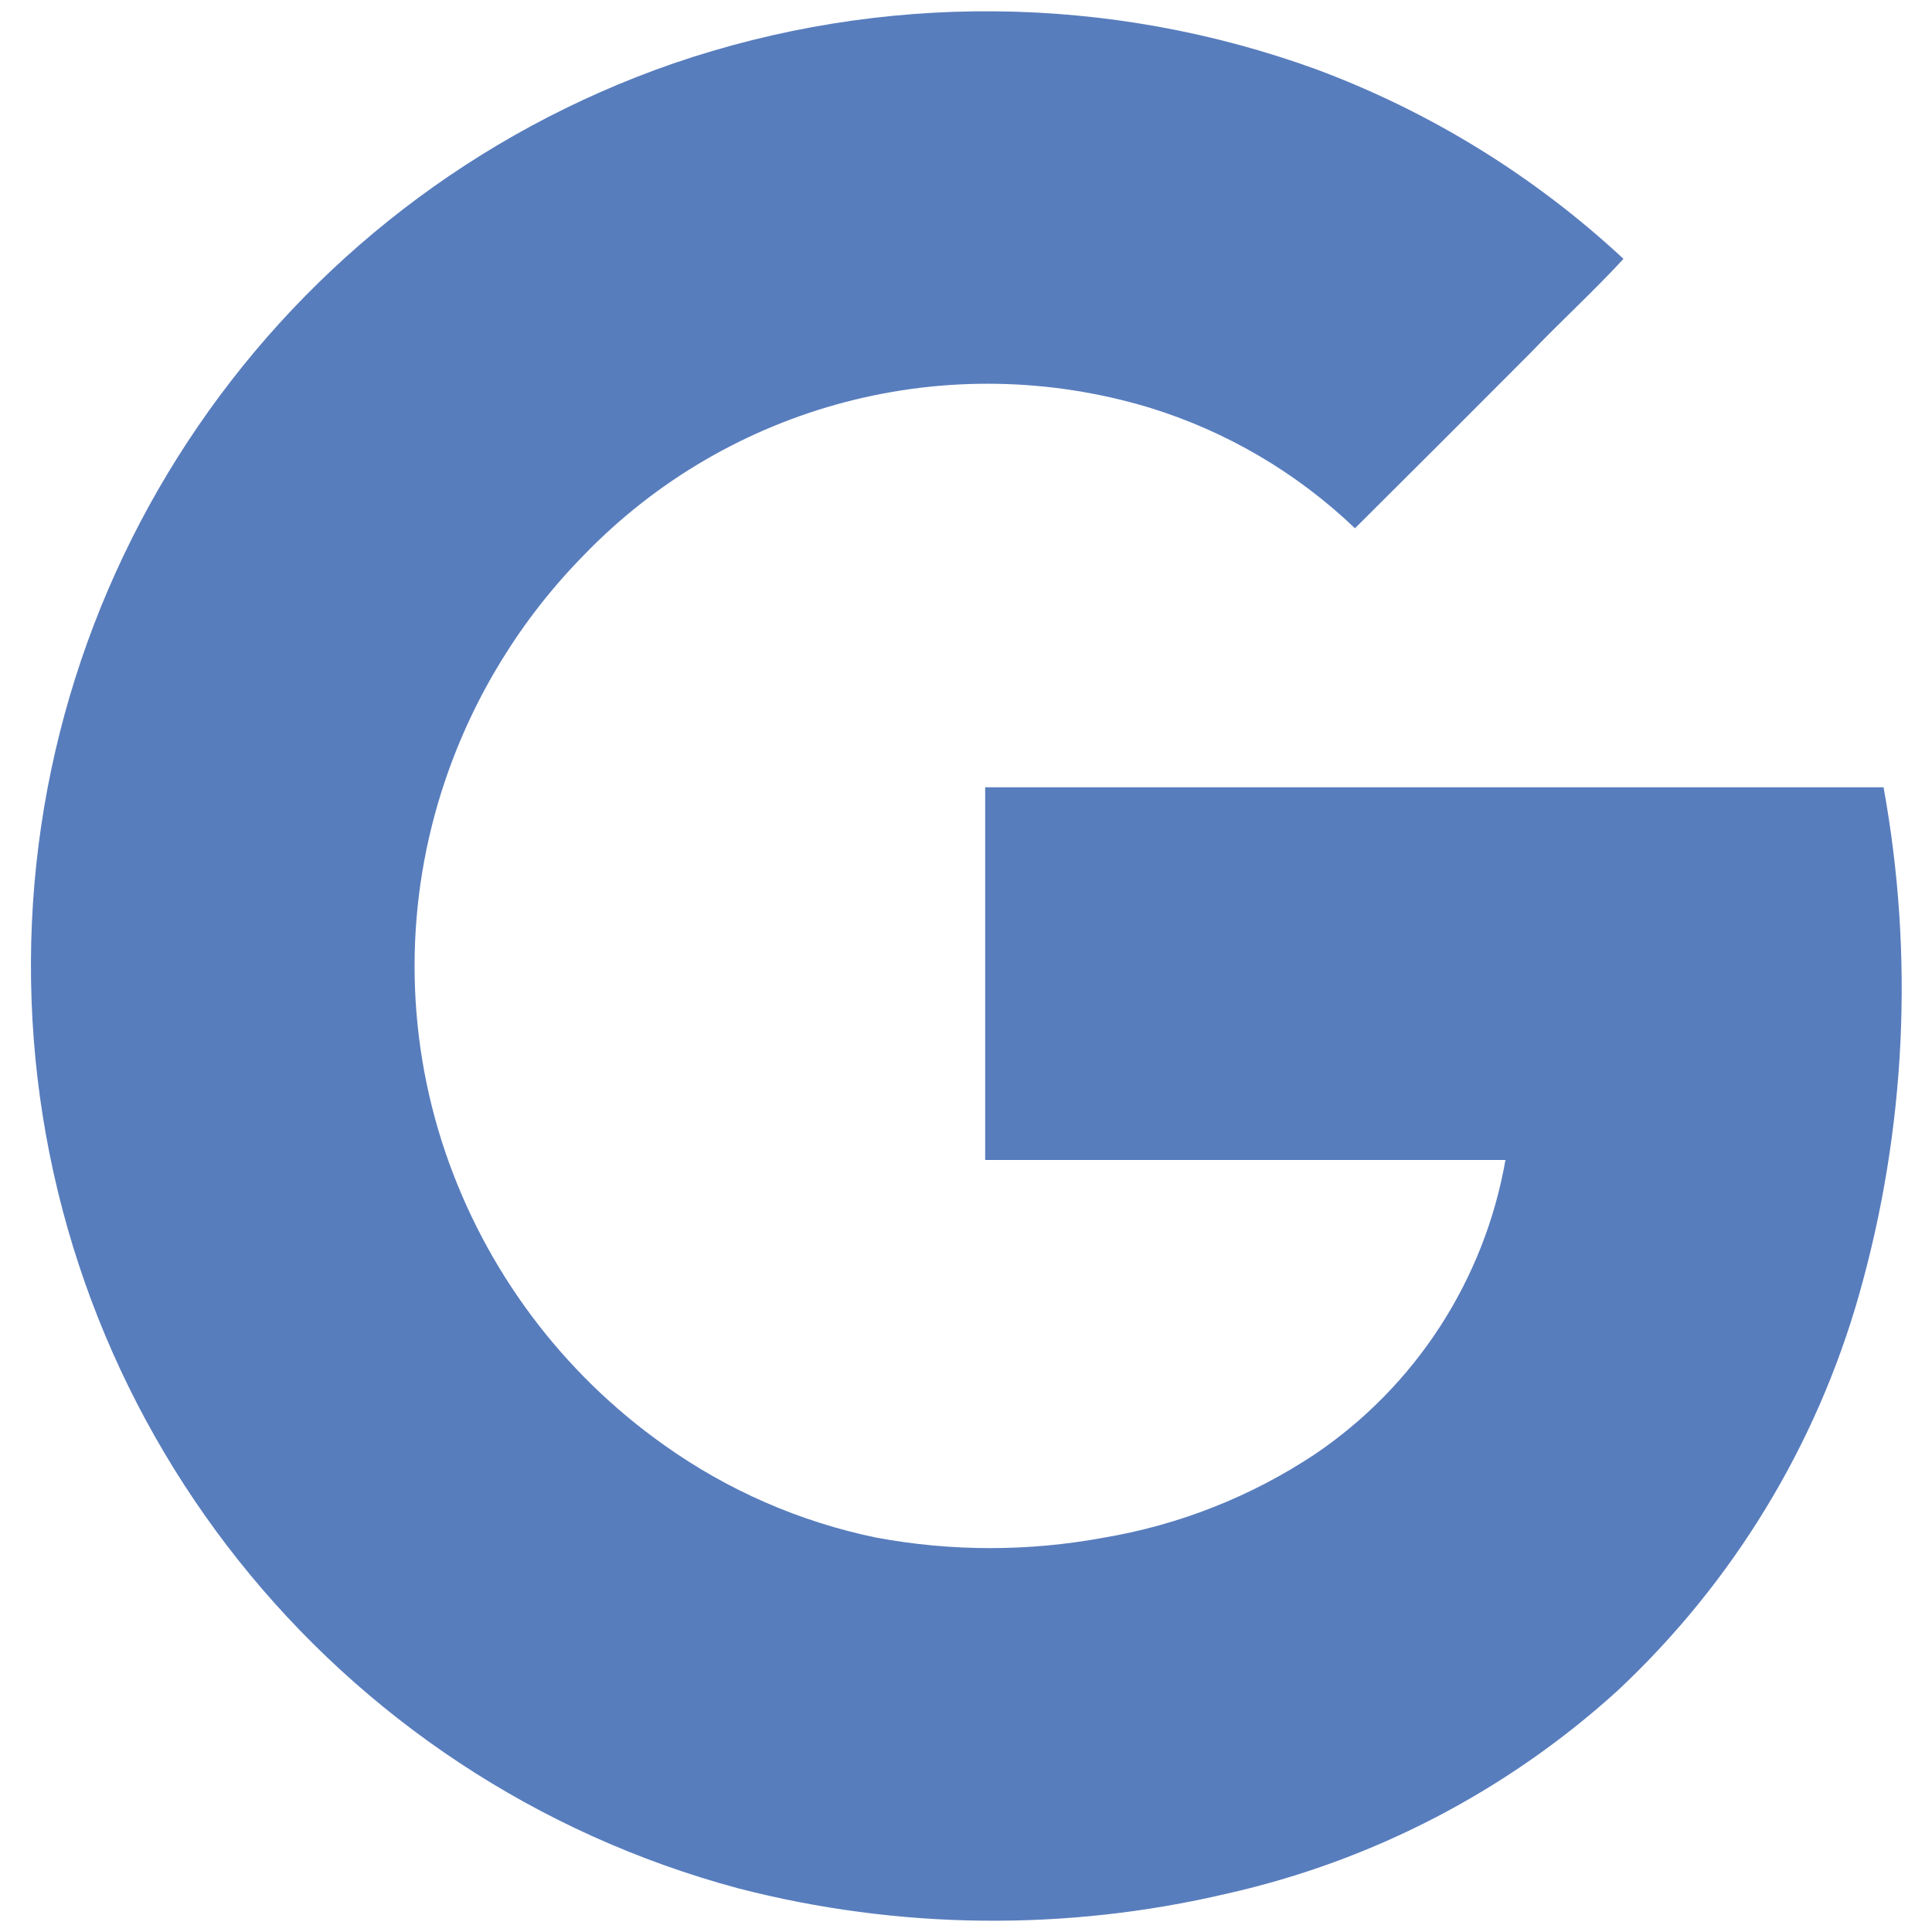
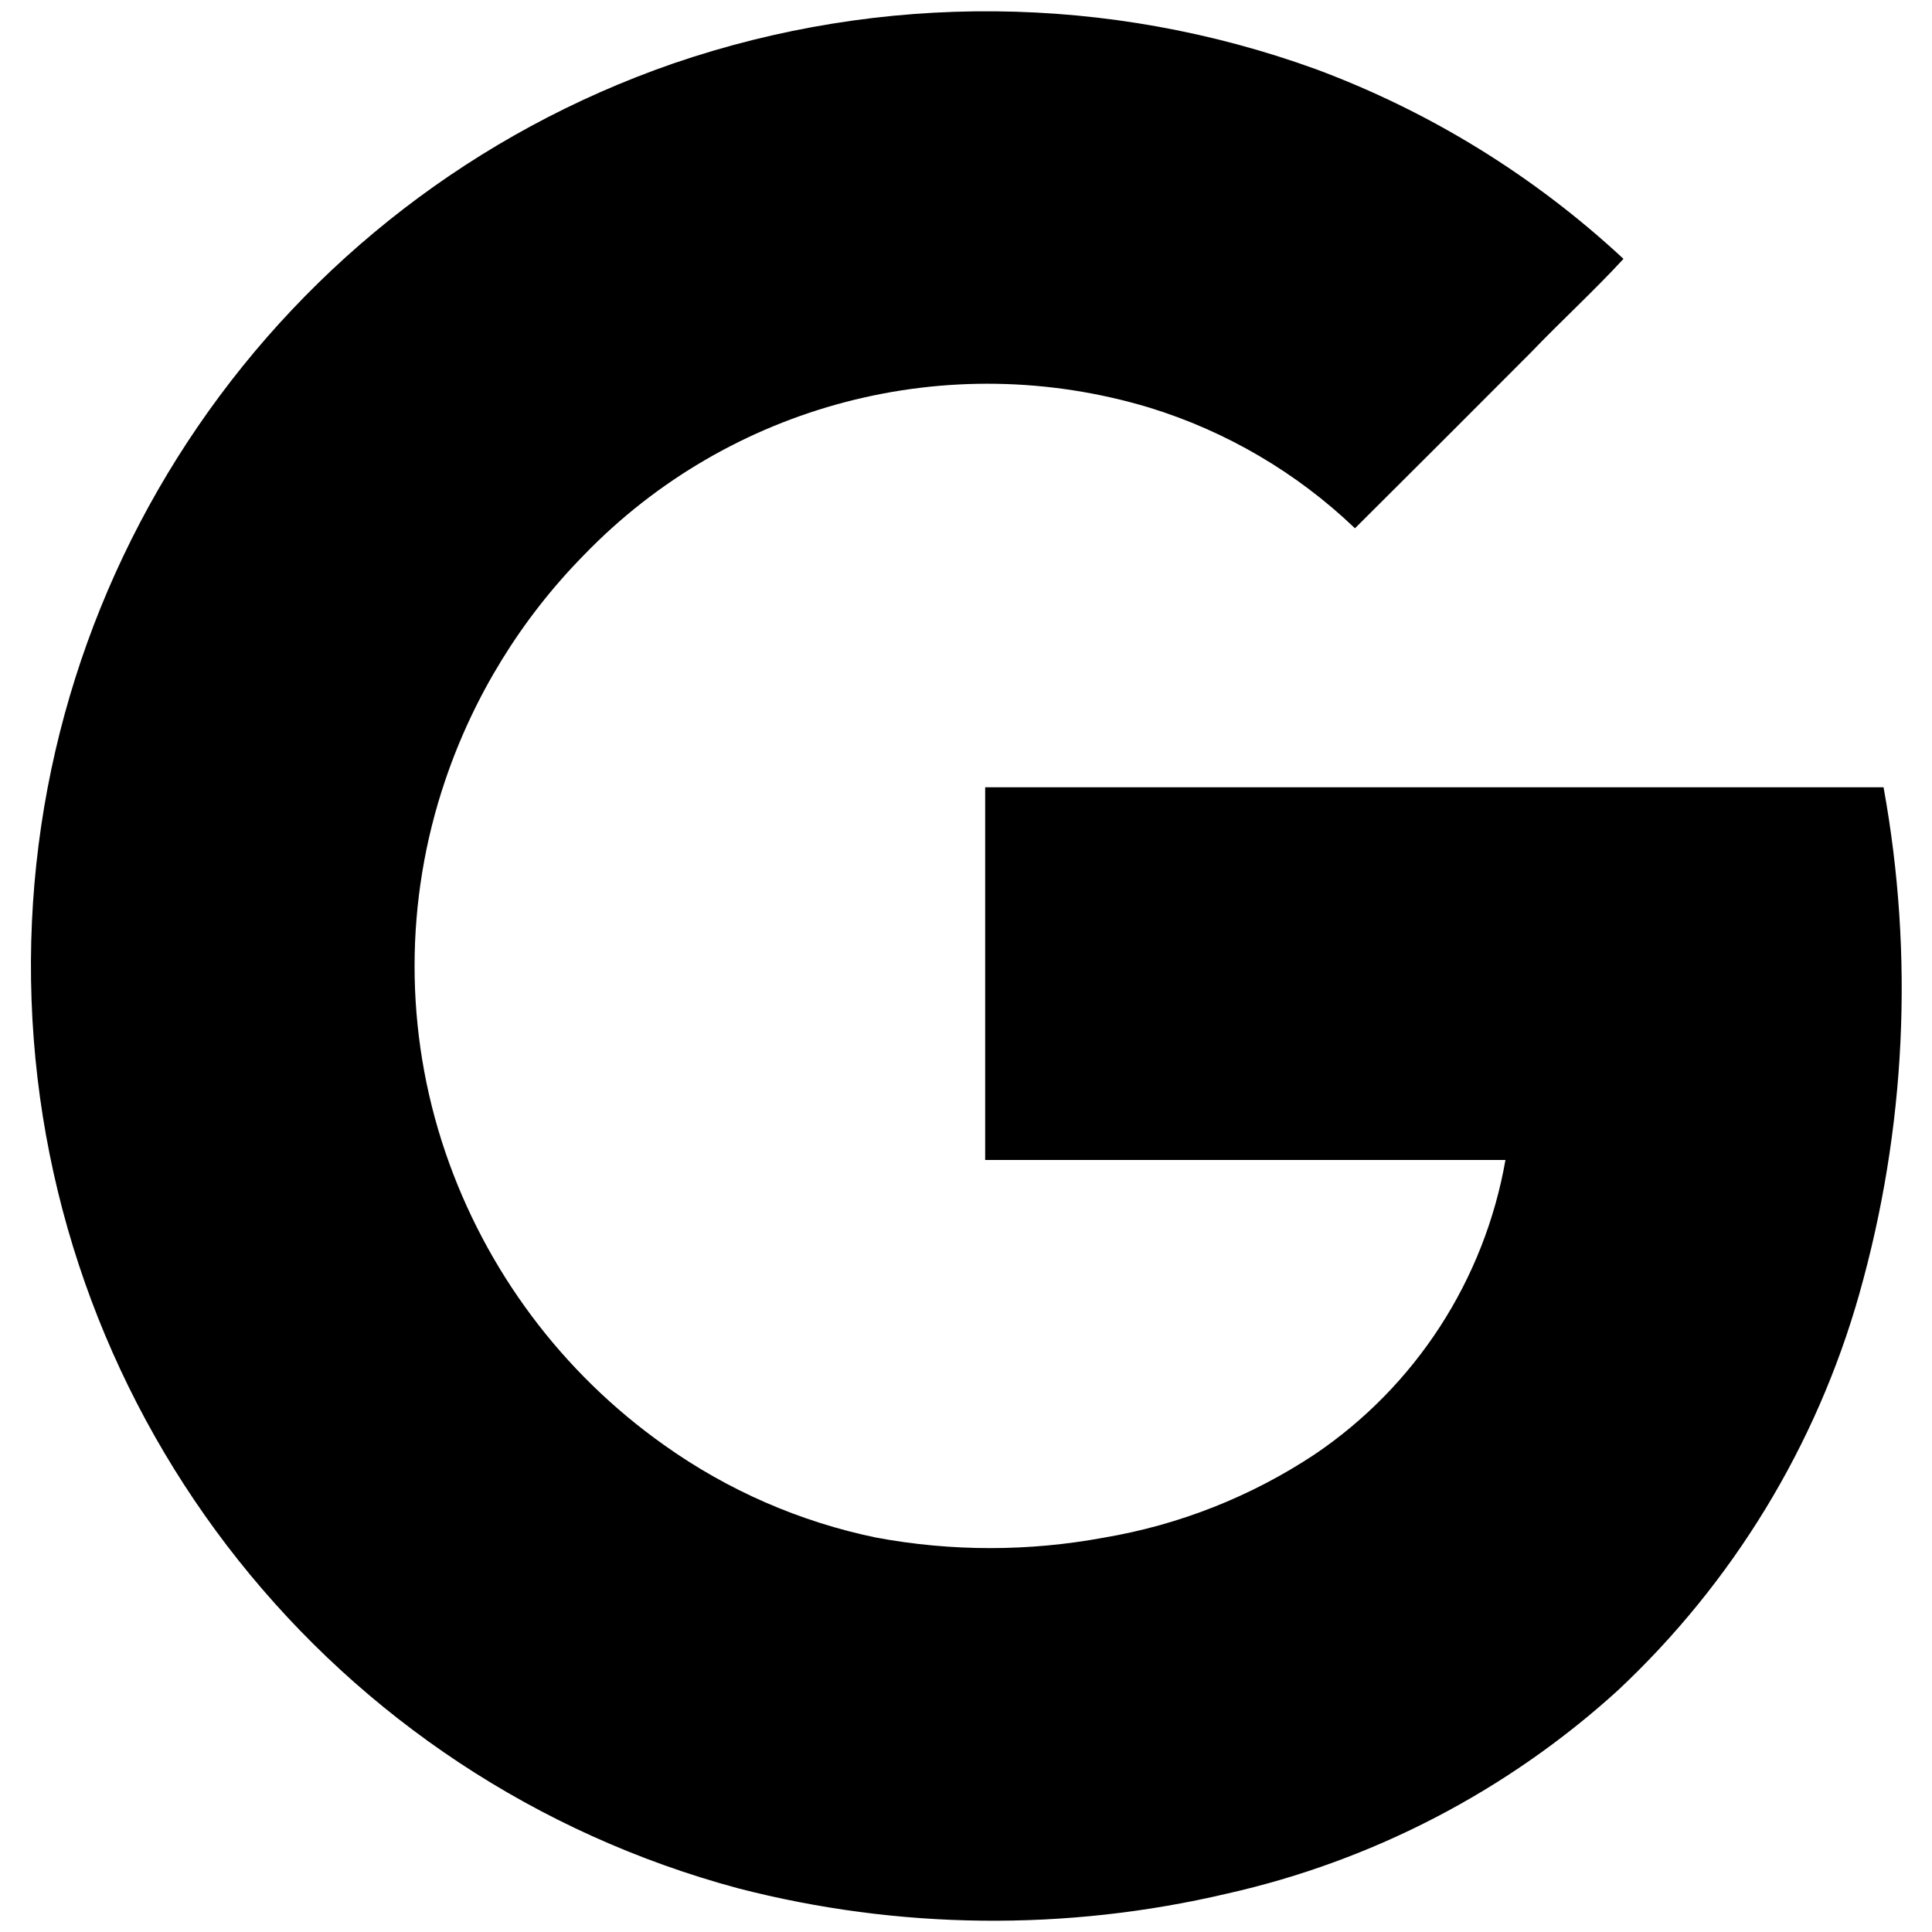
<svg xmlns="http://www.w3.org/2000/svg" viewBox="0 0 128 128">
-   <path fill="#587dbd" d="M44.59 4.21a63.28 63.28 0 004.33 120.9 67.6 67.6 0 0032.36.35 57.13 57.13 0 0025.9-13.46 57.44 57.44 0 0016-26.26 74.33 74.33 0 001.61-33.58H65.27v24.69h34.47a29.72 29.72 0 01-12.66 19.52 36.16 36.16 0 01-13.93 5.5 41.29 41.29 0 01-15.1 0A37.16 37.16 0 0144 95.74a39.3 39.3 0 01-14.5-19.42 38.31 38.31 0 010-24.63 39.25 39.25 0 019.18-14.91A37.17 37.17 0 0176.13 27a34.28 34.28 0 0113.64 8q5.83-5.8 11.64-11.63c2-2.09 4.18-4.08 6.15-6.22A61.22 61.22 0 0087.2 4.59a64 64 0 00-42.61-.38z" />
+   <path fill="#000000" d="M44.59 4.21a63.28 63.28 0 004.33 120.9 67.6 67.6 0 0032.36.35 57.13 57.13 0 0025.9-13.46 57.44 57.44 0 0016-26.26 74.33 74.33 0 001.61-33.58H65.27v24.69h34.47a29.72 29.72 0 01-12.66 19.52 36.16 36.16 0 01-13.93 5.5 41.29 41.29 0 01-15.1 0A37.16 37.16 0 0144 95.74a39.3 39.3 0 01-14.5-19.42 38.31 38.31 0 010-24.63 39.25 39.25 0 019.18-14.91A37.17 37.17 0 0176.13 27a34.28 34.28 0 0113.64 8q5.83-5.8 11.64-11.63c2-2.09 4.18-4.08 6.15-6.22A61.22 61.22 0 0087.2 4.59a64 64 0 00-42.61-.38z" />
</svg>
